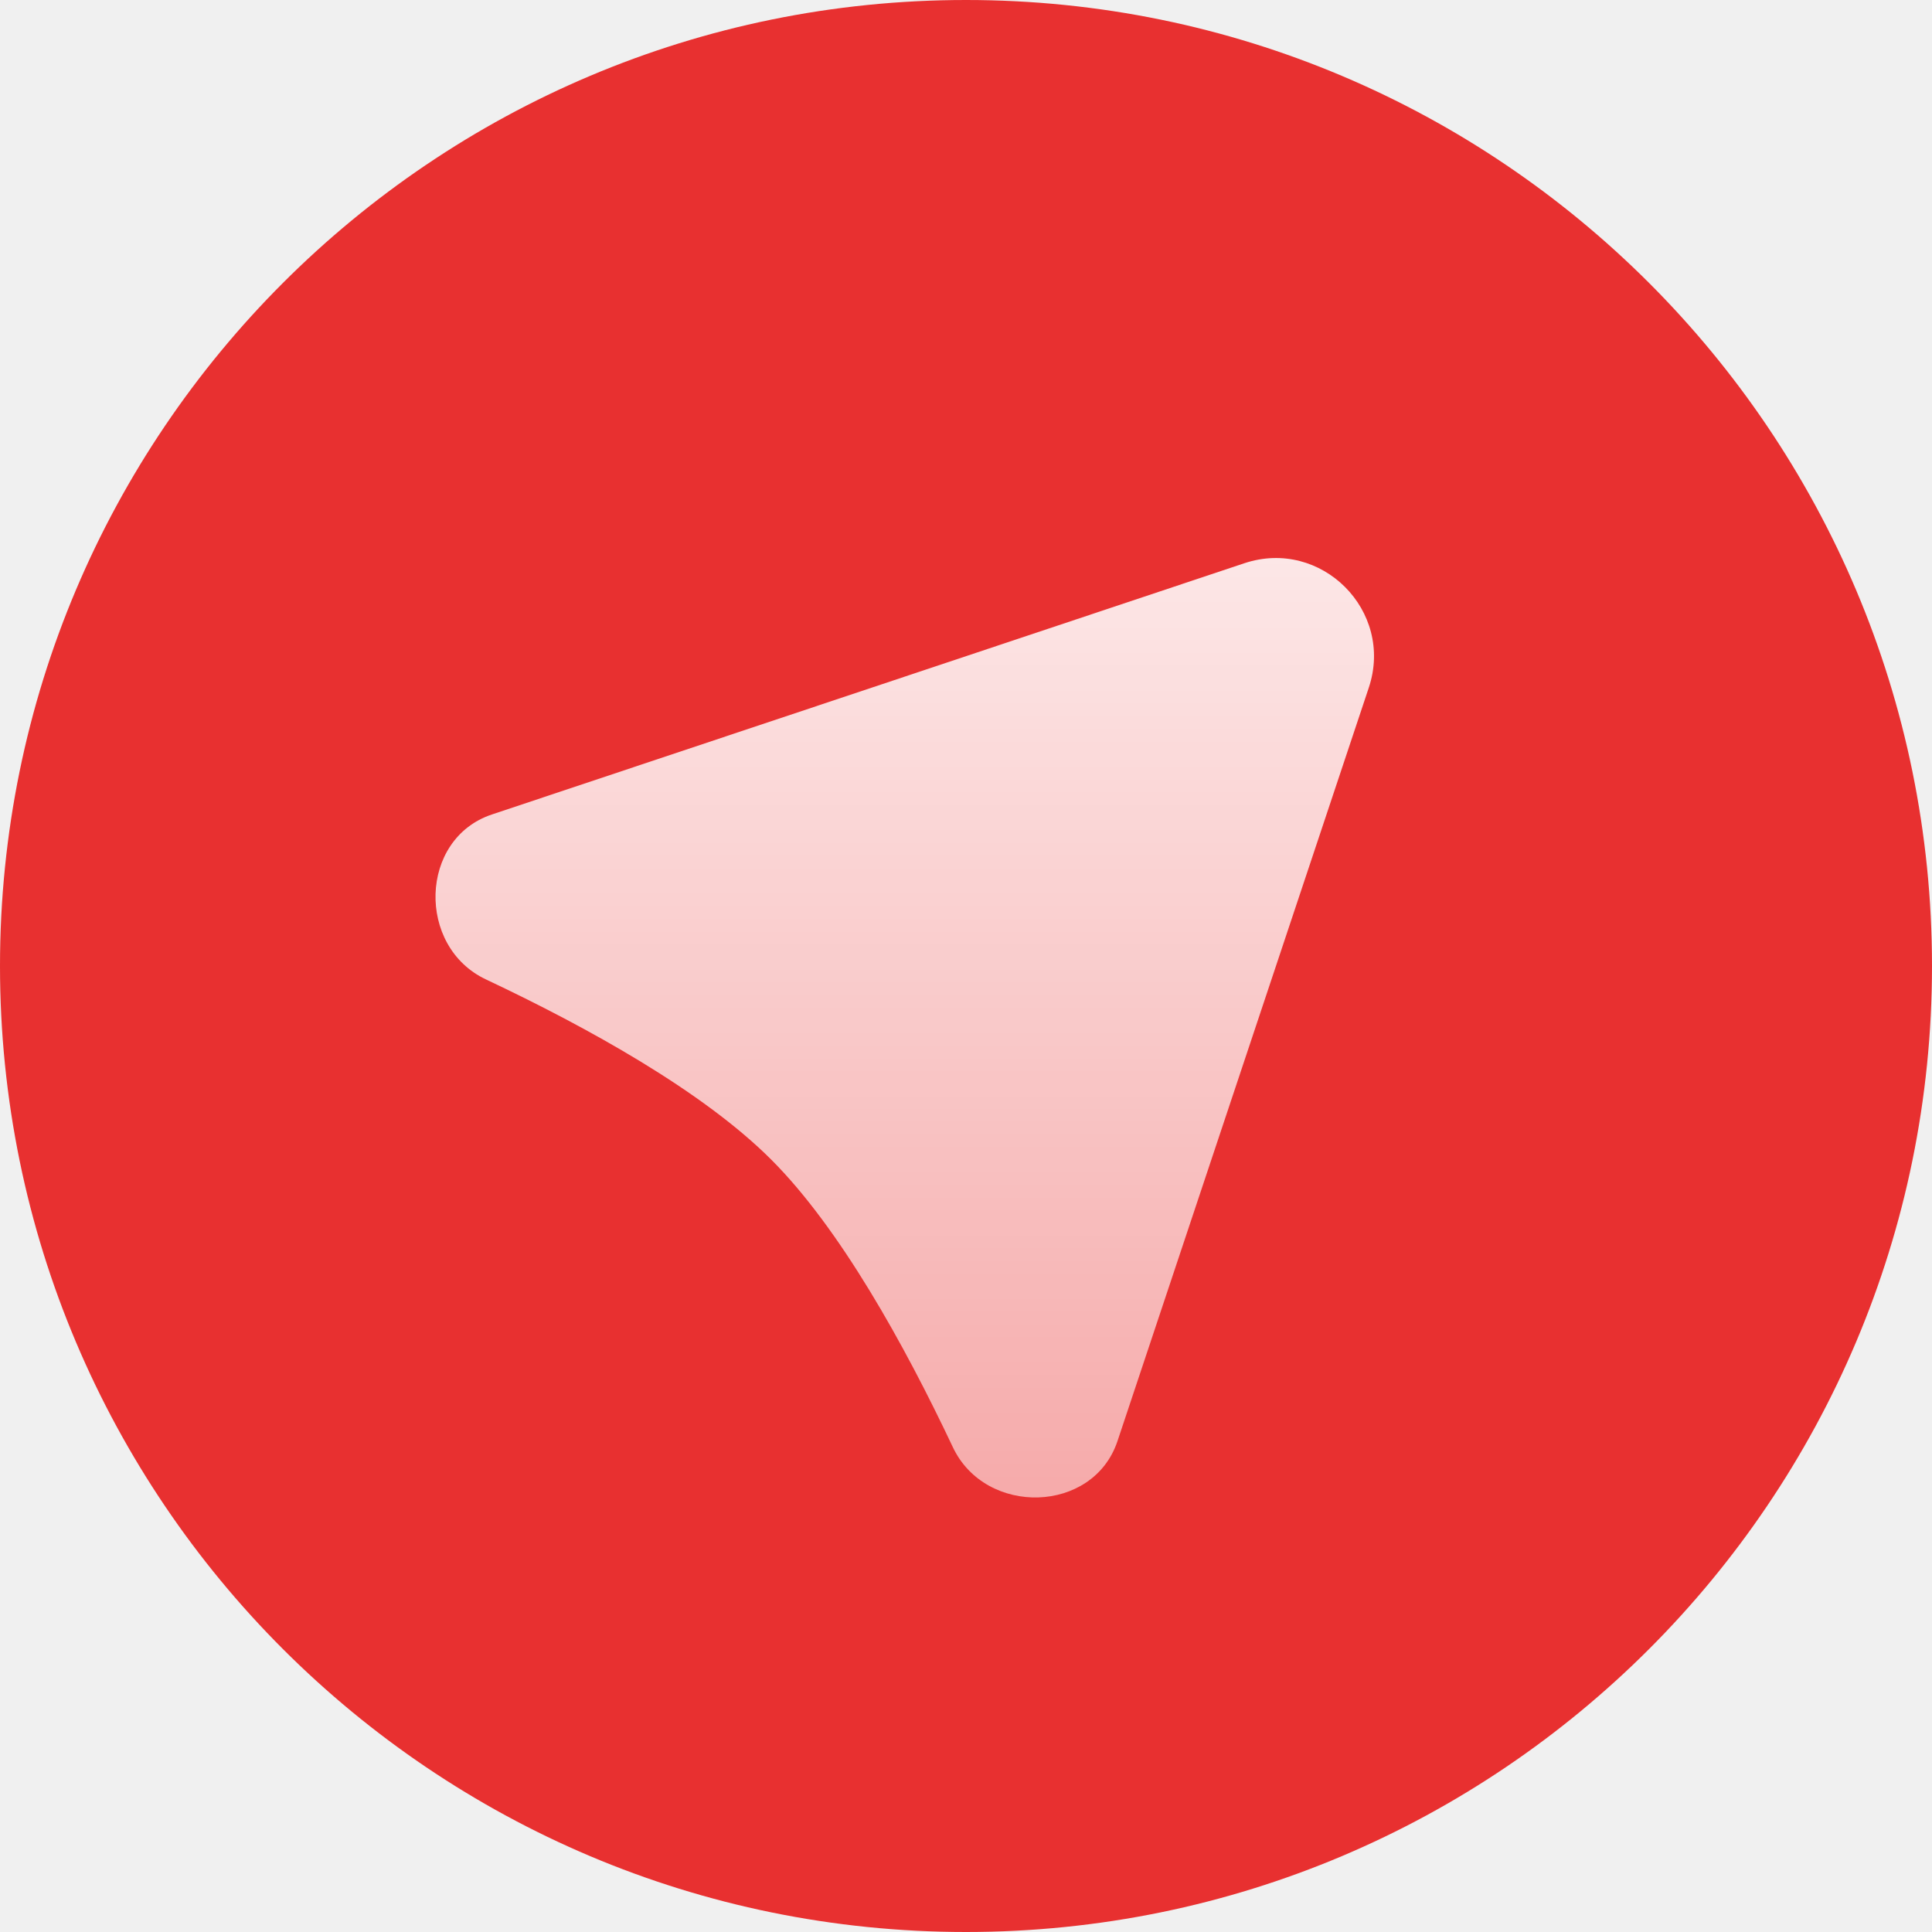
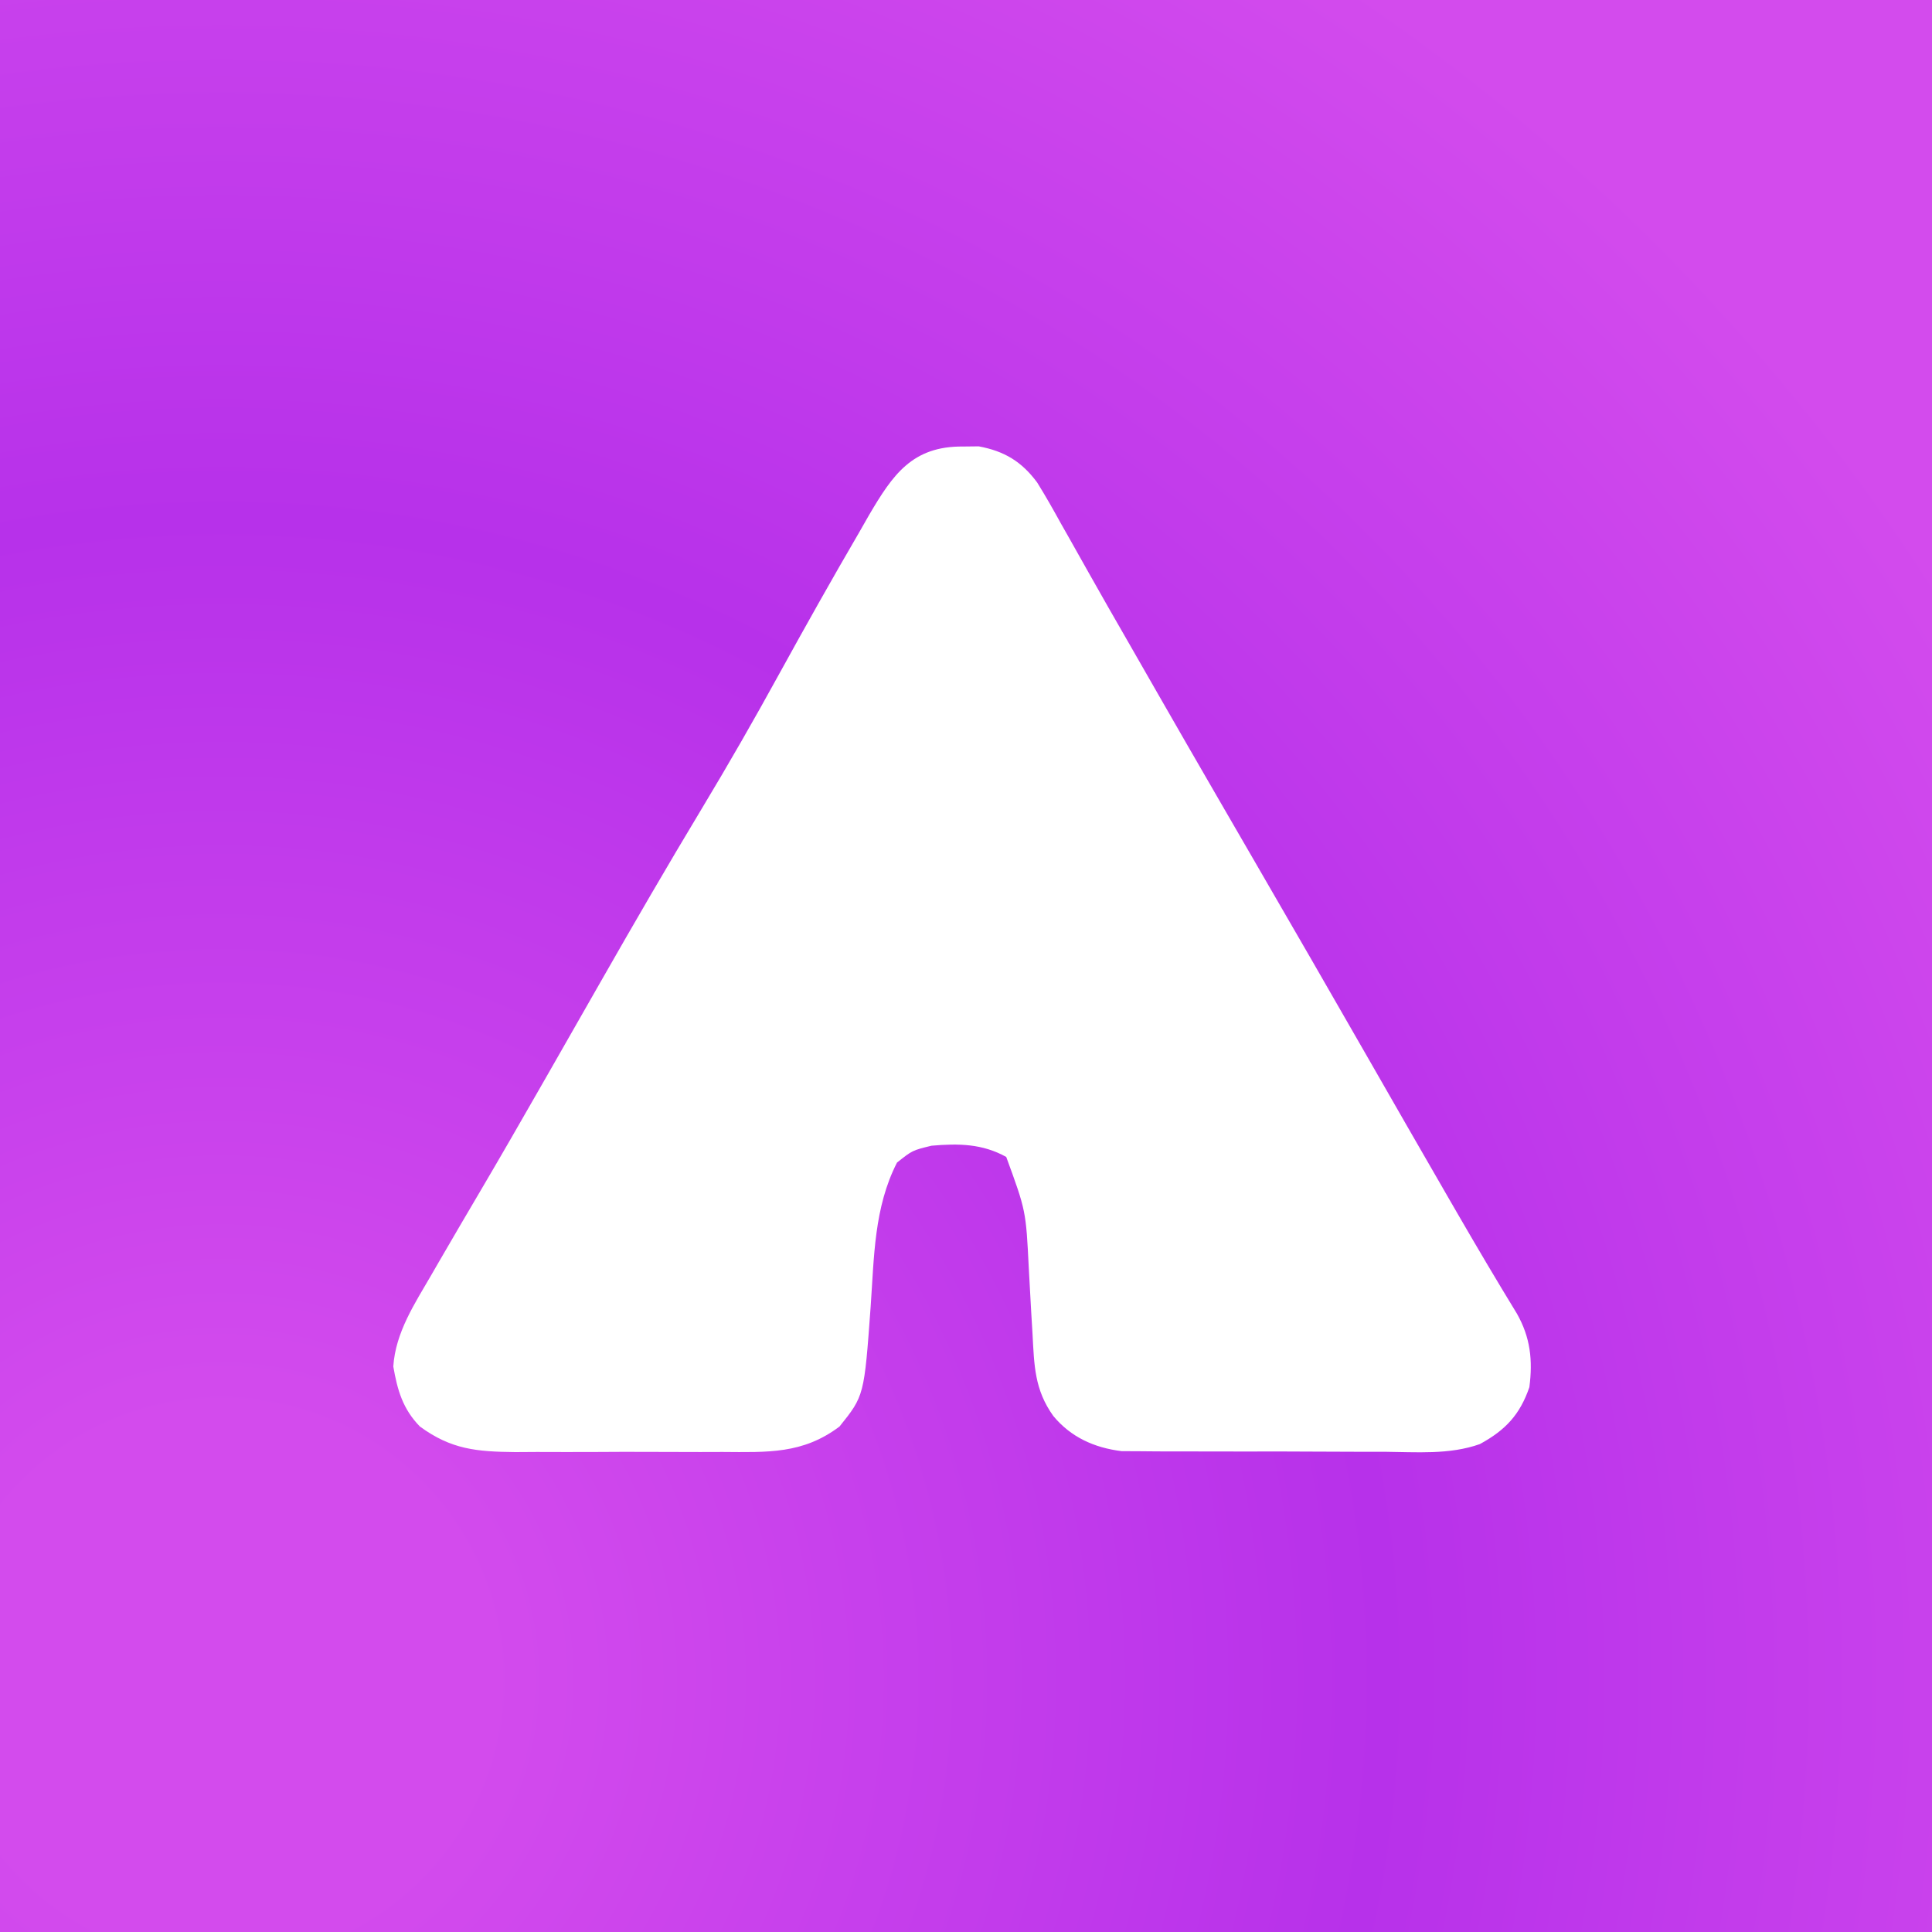
- <svg xmlns="http://www.w3.org/2000/svg" width="1200" height="1200" viewBox="0 0 1200 1200" fill="none">
-   <rect width="1200" height="1200" rx="600" fill="#E83030" />
-   <path d="M479.041 720.27C521.627 762.855 561.526 834.716 591.838 898.874C612.184 941.936 679.015 940.278 694.085 895.099L850.177 427.151C866.118 379.362 820.637 333.894 772.852 349.849L305.497 505.897C260.276 520.996 258.687 587.983 301.805 608.324C365.513 638.379 436.671 677.9 479.041 720.27Z" fill="url(#paint0_linear_1622_21)" fill-opacity="0.9" />
+ <svg xmlns="http://www.w3.org/2000/svg" width="512" height="512" viewBox="0 0 512 512" fill="none">
+   <g clip-path="url(#clip0_21_22)">
+     <rect width="512" height="512" fill="url(#paint0_radial_21_22)" />
+     <path d="M255.238 118.334C257.288 118.311 257.288 118.311 259.38 118.287C266.181 119.557 270.745 122.318 274.85 127.85C277.068 131.412 279.118 135.031 281.137 138.705C281.914 140.075 282.69 141.445 283.491 142.856C285.159 145.8 286.818 148.749 288.469 151.702C291.91 157.839 295.419 163.939 298.927 170.04C301.632 174.745 304.329 179.456 307.023 184.167C312.112 193.056 317.232 201.928 322.365 210.793C323.177 212.196 323.989 213.598 324.825 215.043C327.274 219.27 329.723 223.496 332.172 227.723C342.366 245.313 352.539 262.915 362.641 280.557C369.697 292.878 376.768 305.191 383.874 317.485C384.695 318.906 385.516 320.327 386.363 321.791C391.477 330.621 396.661 339.402 401.988 348.111C405.581 354.429 406.23 360.535 405.297 367.621C402.832 374.815 399.038 378.972 392.169 382.703C384.106 385.566 375.299 384.806 366.824 384.731C364.709 384.731 362.595 384.733 360.48 384.737C356.063 384.739 351.648 384.721 347.231 384.687C341.588 384.644 335.946 384.648 330.302 384.667C325.941 384.678 321.579 384.666 317.218 384.648C315.138 384.641 313.058 384.64 310.977 384.646C308.065 384.651 305.153 384.623 302.241 384.594C300.589 384.586 298.936 384.577 297.234 384.569C289.986 383.674 283.773 380.853 279.137 375.249C274.137 368.27 274.077 361.828 273.627 353.459C273.515 351.596 273.403 349.733 273.287 347.814C273.063 343.927 272.848 340.04 272.645 336.152C271.889 320.865 271.889 320.865 266.664 306.602C260.329 303.085 254.041 302.999 246.859 303.625C241.781 304.865 241.781 304.865 237.719 308.09C231.621 319.975 231.657 333.141 230.739 346.177C229.019 369.891 229.019 369.891 222.484 378.039C212.773 385.366 203.426 384.859 191.492 384.783C188.56 384.791 188.56 384.791 185.569 384.8C181.445 384.809 177.323 384.796 173.2 384.768C167.939 384.734 162.68 384.754 157.419 384.79C152.368 384.816 147.317 384.798 142.266 384.783C140.388 384.795 138.511 384.807 136.576 384.819C126.296 384.71 119.595 384.127 111.273 378.039C106.737 373.374 105.315 368.404 104.228 362.133C104.822 353.109 109.854 345.555 114.32 337.855C114.942 336.779 115.563 335.703 116.204 334.594C119.947 328.132 123.726 321.692 127.519 315.258C132.774 306.333 137.933 297.357 143.075 288.37C143.966 286.815 144.856 285.26 145.774 283.657C150.282 275.782 154.781 267.901 159.274 260.017C168.033 244.664 176.893 229.385 186.017 214.235C193.092 202.484 199.898 190.626 206.488 178.609C213.428 166.006 220.464 153.463 227.721 141.03C228.585 139.515 229.449 137.999 230.34 136.438C236.541 125.925 241.707 118.182 255.238 118.334Z" fill="white" />
+   </g>
  <defs>
-     <linearGradient id="paint0_linear_1622_21" x1="527.775" y1="311.105" x2="527.775" y2="1033.51" gradientUnits="userSpaceOnUse">
-       <stop stop-color="white" />
-       <stop offset="1" stop-color="white" stop-opacity="0.6" />
-     </linearGradient>
+     <radialGradient id="paint0_radial_21_22" cx="0" cy="0" r="1" gradientUnits="userSpaceOnUse" gradientTransform="translate(60.5 440) rotate(-42.831) scale(532.479)">
+       <stop offset="0.13" stop-color="#D34BED" />
+       <stop offset="0.568" stop-color="#B731EA" />
+       <stop offset="1" stop-color="#D34BED" />
+     </radialGradient>
+     <clipPath id="clip0_21_22">
+       <rect width="512" height="512" fill="white" />
+     </clipPath>
  </defs>
</svg>
